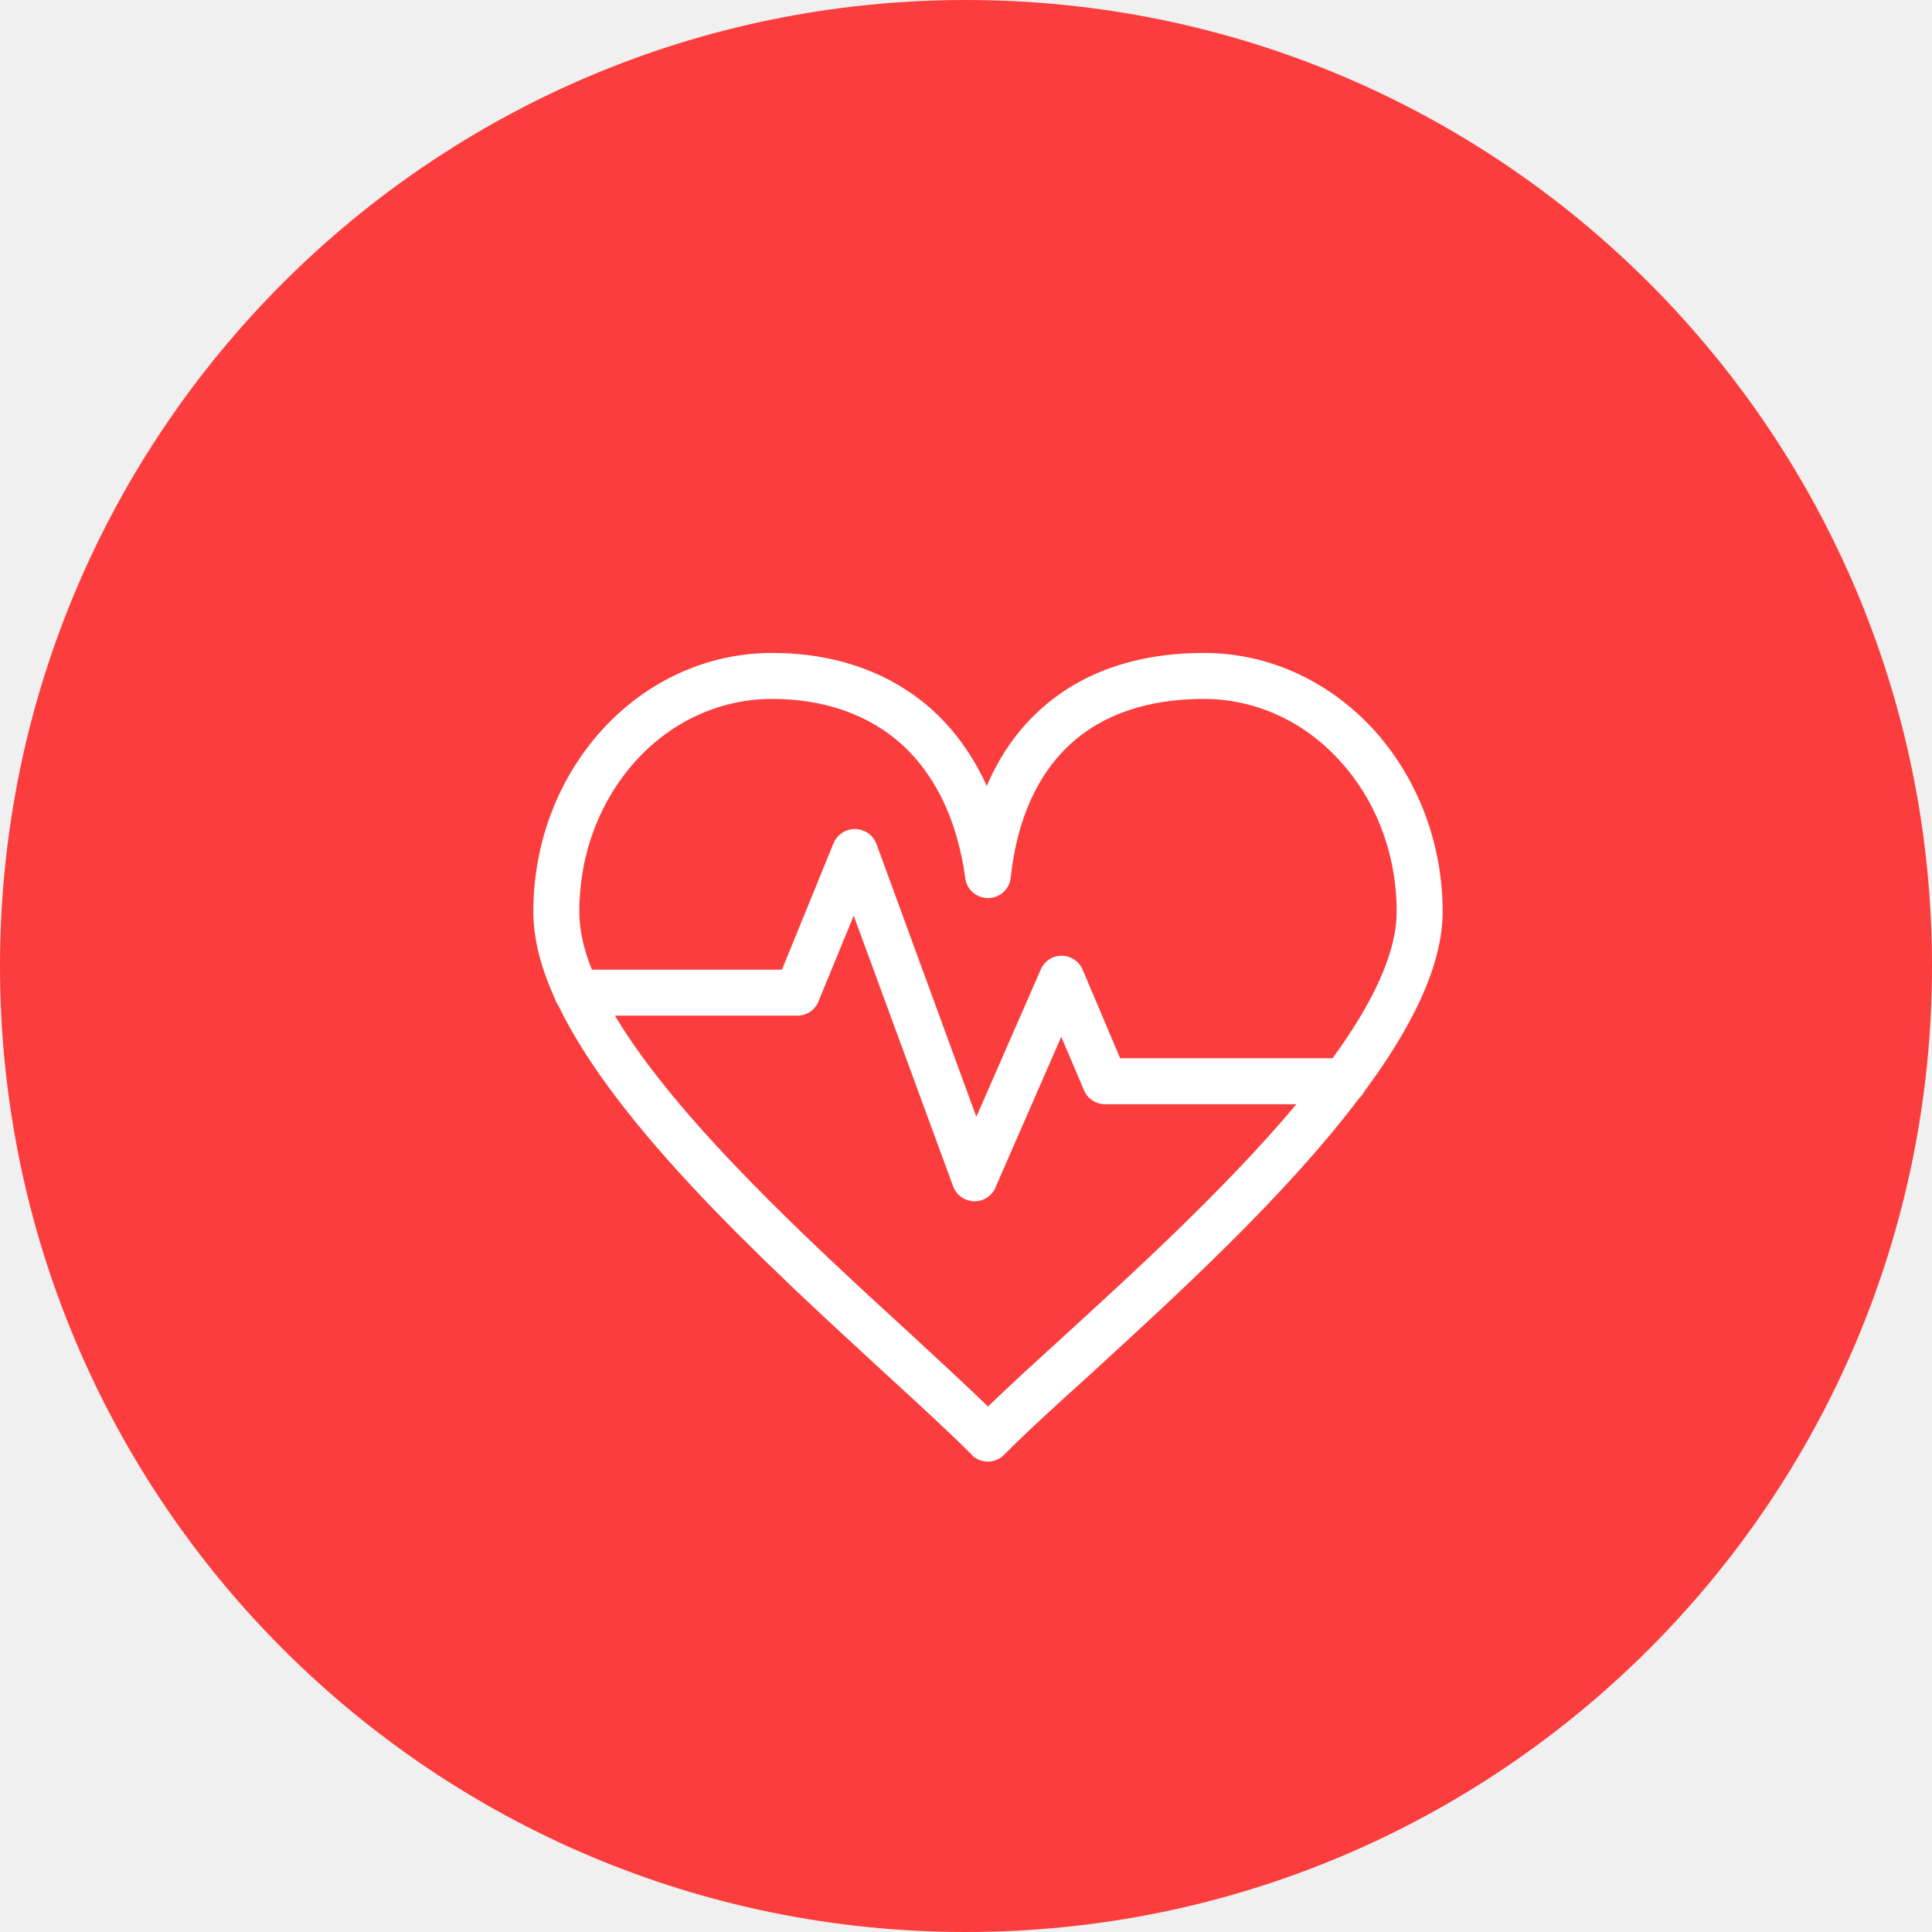
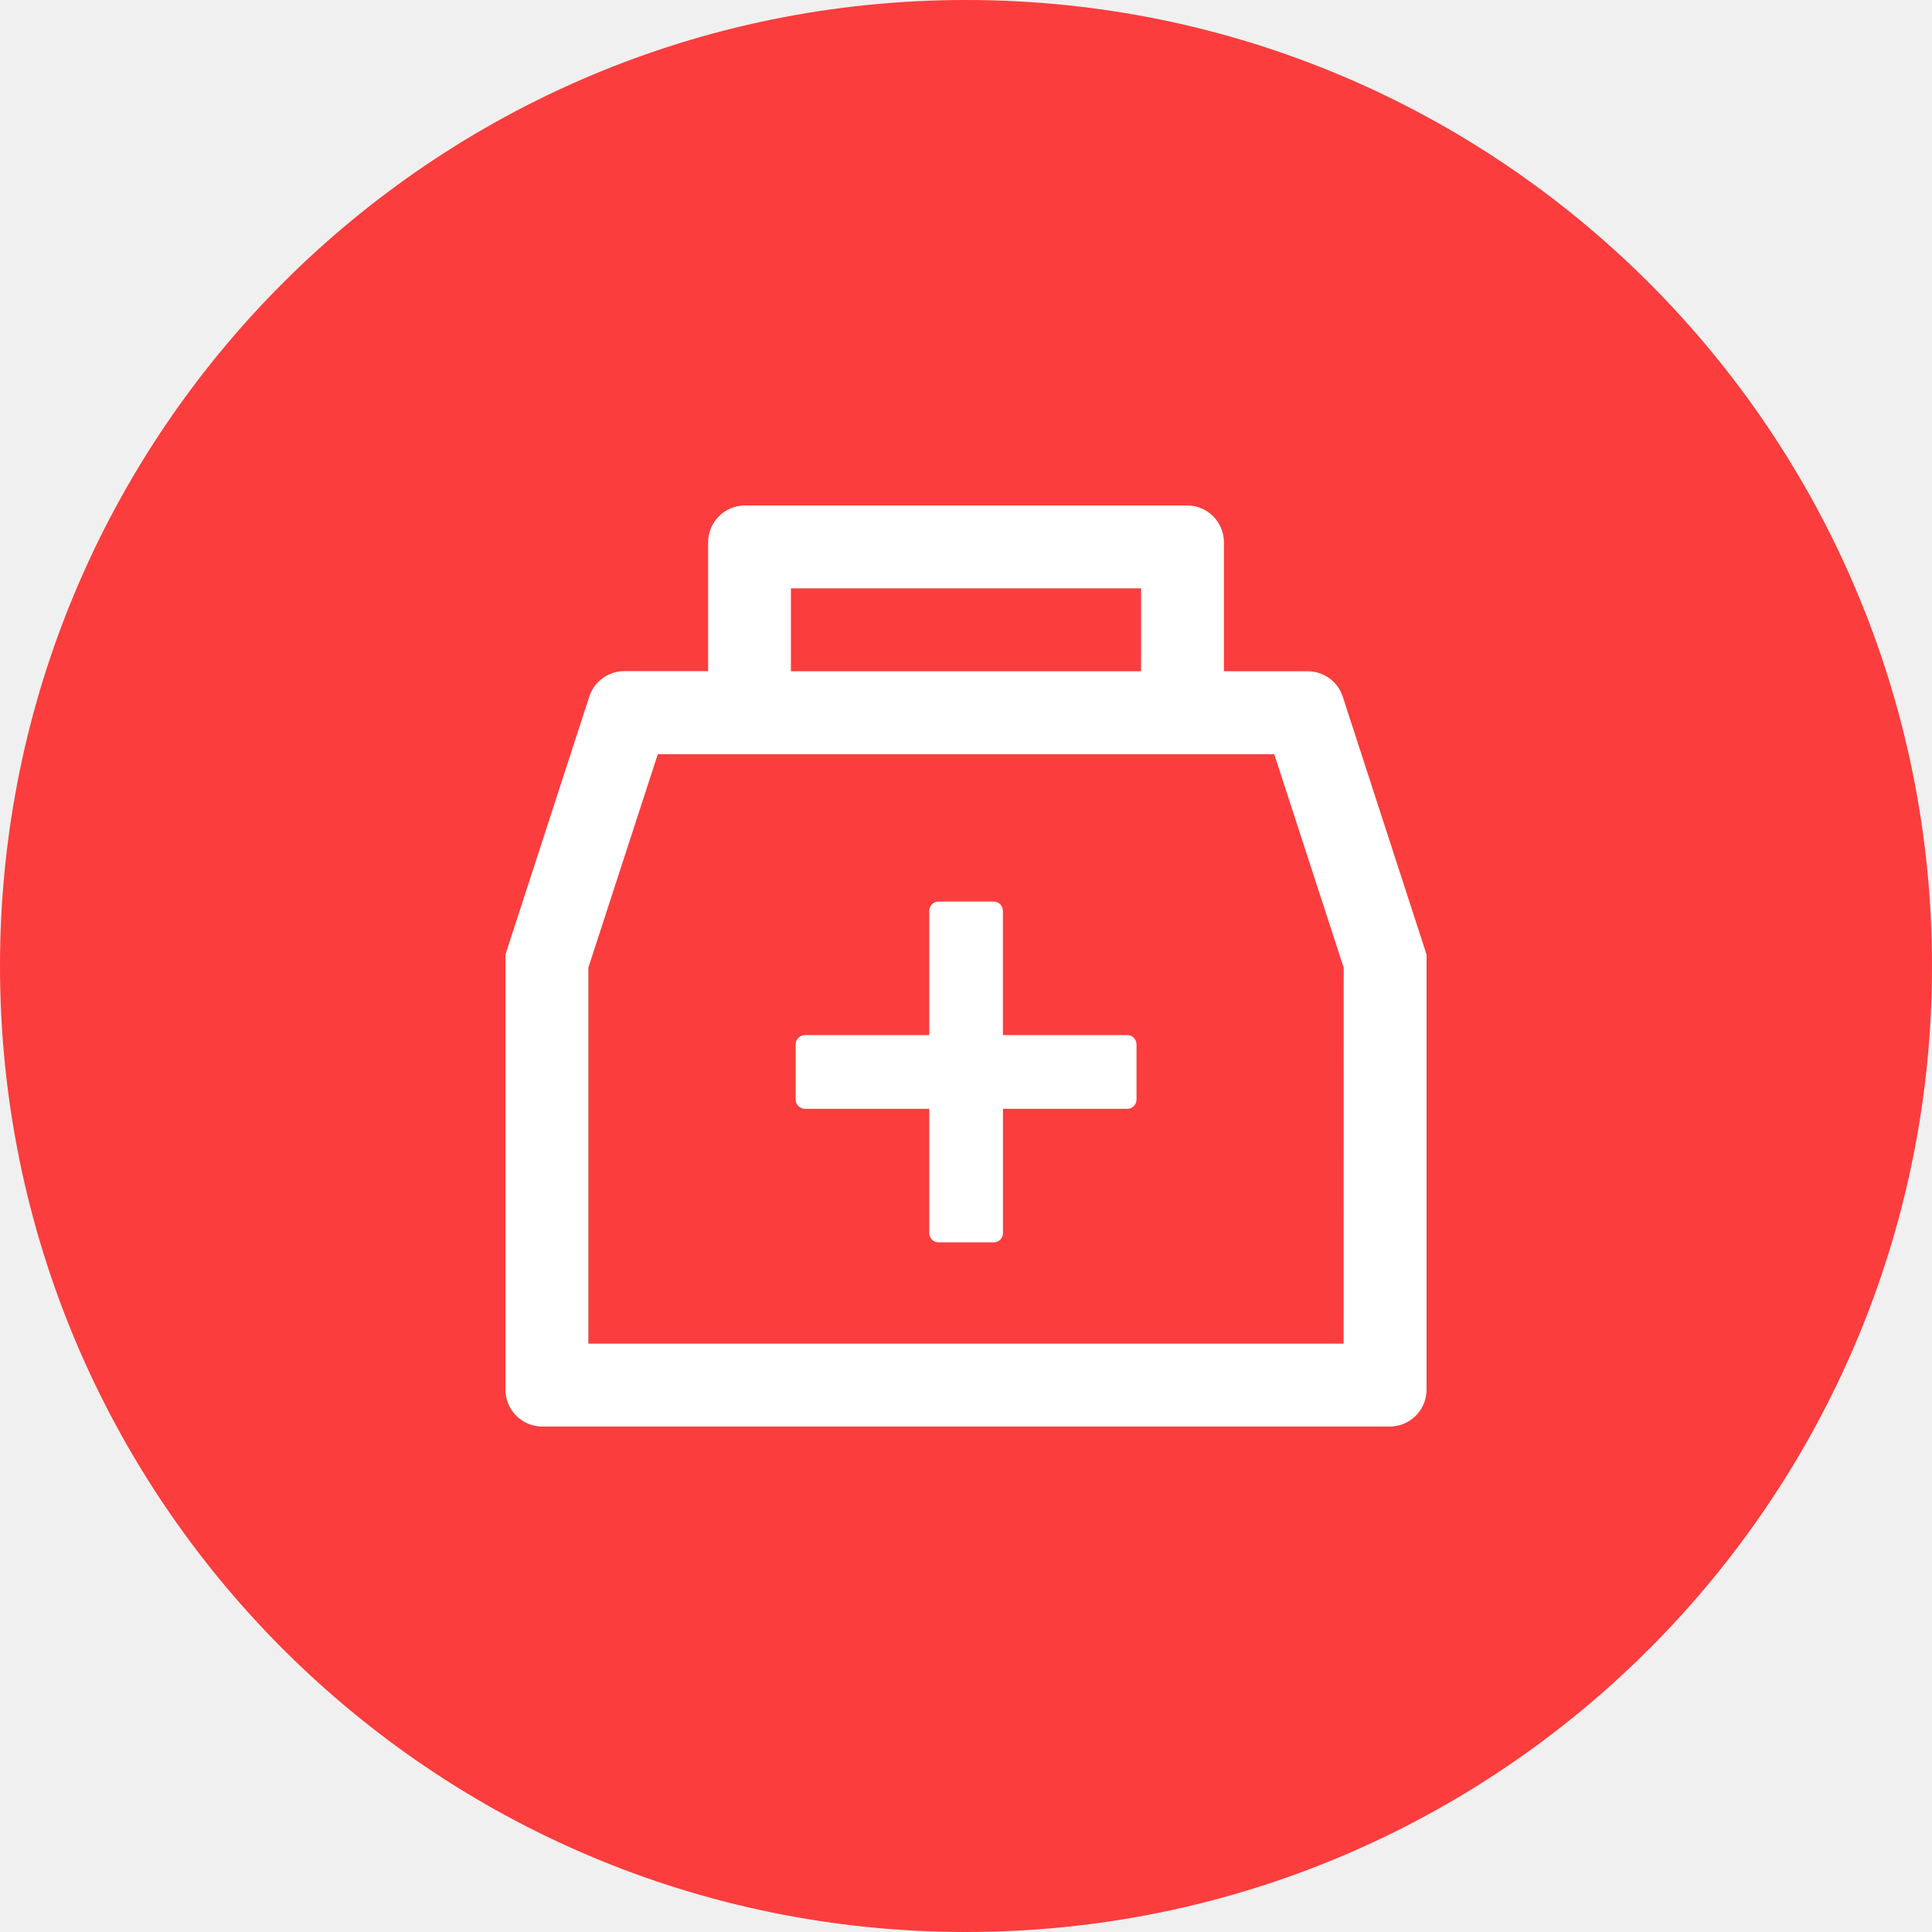
<svg xmlns="http://www.w3.org/2000/svg" version="1.1" id="svg2" xml:space="preserve" width="277.007" height="277.007" viewBox="0 0 277.007 277.007">
  <defs id="defs6" />
  <g id="g10" transform="matrix(1.333333,0,0,-1.333333,-652.4106,752.8878)">
    <g id="g12" transform="scale(0.1)">
      <circle style="opacity:0.745;fill:#ff0000;fill-opacity:1;stroke-width:4.677" id="path819" cx="5931.857" cy="-4607.882" r="1038.777" transform="scale(1,-1)" />
-       <path d="m 5835.829,4738.48 c 1.645,-5.606 1.645,-11.543 -0.661,-17.471 m 198.139,-514.637 c 79.118,72.206 179.006,163.528 253.841,252.866 h -205.712 v 0 c -9.558,0 -18.794,5.606 -22.746,15.164 l -24.4,57.365 -70.222,-160.882 c -2.307,-6.59 -7.582,-11.865 -14.502,-14.502 -12.857,-4.622 -27.029,1.976 -31.651,14.833 l -106.808,290.775 -37.256,-90.66 c -3.299,-9.889 -12.526,-16.809 -23.076,-16.809 h -196.485 c 67.253,-112.422 209.012,-242.647 318.135,-342.543 30.989,-28.682 59.341,-54.727 83.079,-77.804 21.753,21.1 48.46,45.5 77.803,72.198 z m -169.126,638.593 c -36.264,33.296 -84.724,50.114 -140.766,50.114 -57.034,0 -108.793,-25.053 -146.049,-65.939 -37.91,-41.539 -61.317,-98.904 -61.317,-162.858 0,-19.455 4.614,-40.225 13.518,-62.309 h 204.398 l 55.38,135.83 c 5.275,12.526 19.455,18.785 32.312,13.51 6.92,-2.638 11.865,-8.235 14.172,-14.833 l 107.147,-292.76 69.23,158.253 c 5.275,12.527 19.777,18.463 32.304,12.857 6.267,-2.638 10.881,-7.913 13.188,-13.849 l 39.894,-94.29 h 228.458 c 41.539,57.034 68.907,111.761 68.907,157.592 0,63.954 -23.407,121.319 -61.648,162.858 -37.257,40.886 -89.015,65.939 -145.718,65.939 -59.341,0 -108.462,-16.156 -144.065,-49.121 -34.288,-31.651 -56.703,-79.457 -63.632,-143.081 v 0 c -0.984,-10.881 -9.558,-20.116 -21.092,-21.762 -13.518,-1.645 -26.045,7.582 -27.698,21.101 -8.566,63.301 -32.635,110.777 -66.923,142.75 z m -140.766,99.566 c 68.237,0 128.57,-21.1 174.062,-62.97 23.076,-21.431 42.201,-48.129 56.703,-80.111 13.849,32.312 32.643,59.341 56.05,80.772 44.83,41.539 105.494,62.309 177.361,62.309 71.206,0 135.499,-31.32 182.305,-82.087 45.831,-50.444 74.513,-119.682 74.513,-196.163 0,-58.688 -33.957,-125.61 -84.401,-193.525 -1.315,-2.638 -2.968,-4.944 -5.275,-6.92 -79.449,-105.502 -197.138,-212.649 -288.13,-296.059 -37.918,-34.288 -70.883,-64.285 -93.629,-87.362 -9.558,-9.889 -25.383,-9.889 -34.941,-0.331 v 0.331 c -25.392,25.383 -60.333,57.365 -99.235,92.967 -121.319,111.761 -282.202,259.133 -345.164,389.688 -1.654,2.307 -2.968,4.944 -3.961,7.913 -14.833,32.635 -23.076,63.954 -23.076,93.298 0,76.481 28.352,145.719 74.505,196.163 46.484,50.767 111.1,82.087 182.314,82.087 v 0" style="fill:#ffffff;fill-opacity:1;fill-rule:nonzero;stroke:none;stroke-width:0.827" id="path26" />
+       <g id="g1444" transform="matrix(4.016253,0,0,4.016253,-18672.237,-15024.305)" style="fill:#ffffff">
+         <g transform="matrix(7.5,0,0,-7.5,5162.823,5851.492)" id="g841" style="fill:#ffffff">
+           <path class="a" d="m 141.891,118.827 a 1.315,1.315 0 0 0 -1.25,-0.908 h -2.992 v -4.6 A 1.314,1.314 0 0 0 136.333,112 H 120.55 a 1.314,1.314 0 0 0 -1.315,1.315 v 4.6 h -2.992 a 1.312,1.312 0 0 0 -1.25,0.908 L 112,128.03 v 15.537 a 1.314,1.314 0 0 0 1.315,1.315 h 30.252 a 1.314,1.314 0 0 0 1.315,-1.315 V 128.03 Z m -19.7,-3.868 h 12.5 v 2.959 h -12.5 z m 19.73,26.964 H 114.959 V 128.5 l 2.479,-7.621 h 22.007 l 2.479,7.621 z" id="path837" style="fill:#ffffff" />
+           <path class="a" d="M 375.838,460.768 H 371.4 v -4.439 A 0.33,0.33 0 0 0 371.071,456 H 369.1 a 0.33,0.33 0 0 0 -0.329,0.329 v 4.439 h -4.439 a 0.33,0.33 0 0 0 -0.329,0.329 v 1.973 a 0.33,0.33 0 0 0 0.329,0.329 h 4.439 v 4.439 a 0.33,0.33 0 0 0 0.329,0.329 h 1.973 a 0.33,0.33 0 0 0 0.329,-0.329 V 463.4 h 4.439 a 0.33,0.33 0 0 0 0.329,-0.329 V 461.1 a 0.33,0.33 0 0 0 -0.332,-0.332 z" transform="translate(-241.642,-329.86)" id="path839" style="fill:#ffffff" />
+         </g>
+       </g>
    </g>
  </g>
</svg>
